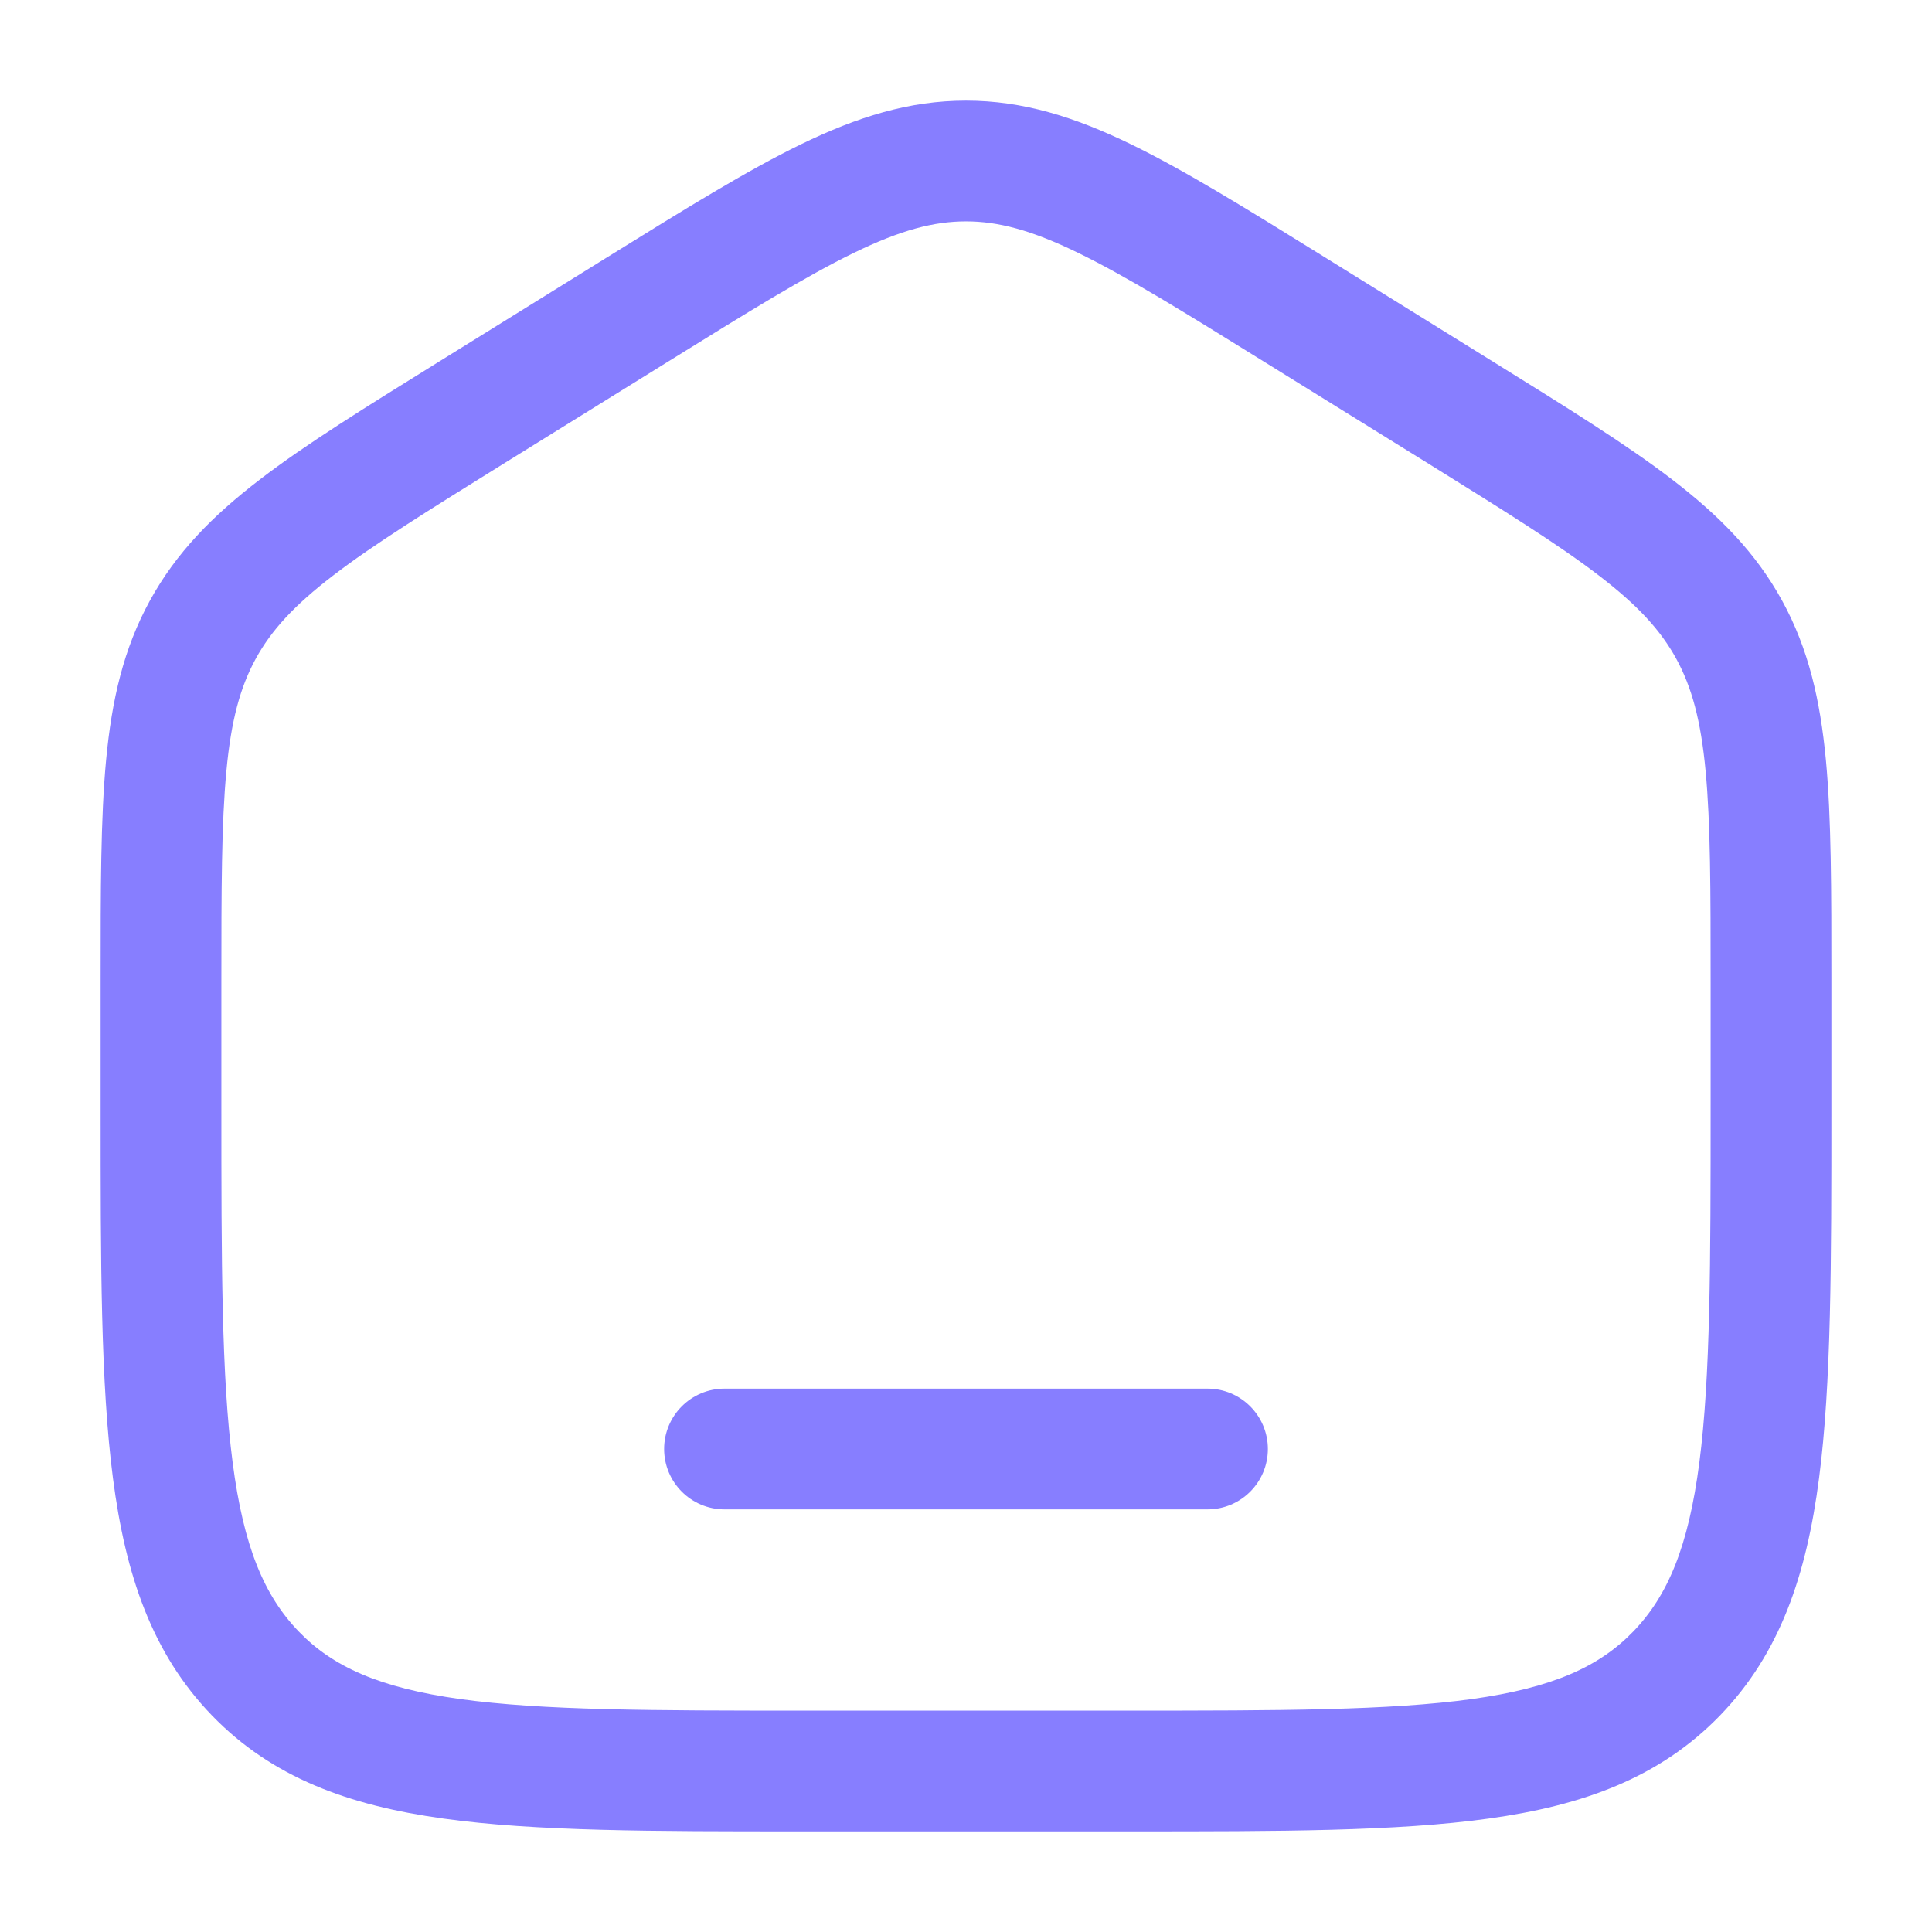
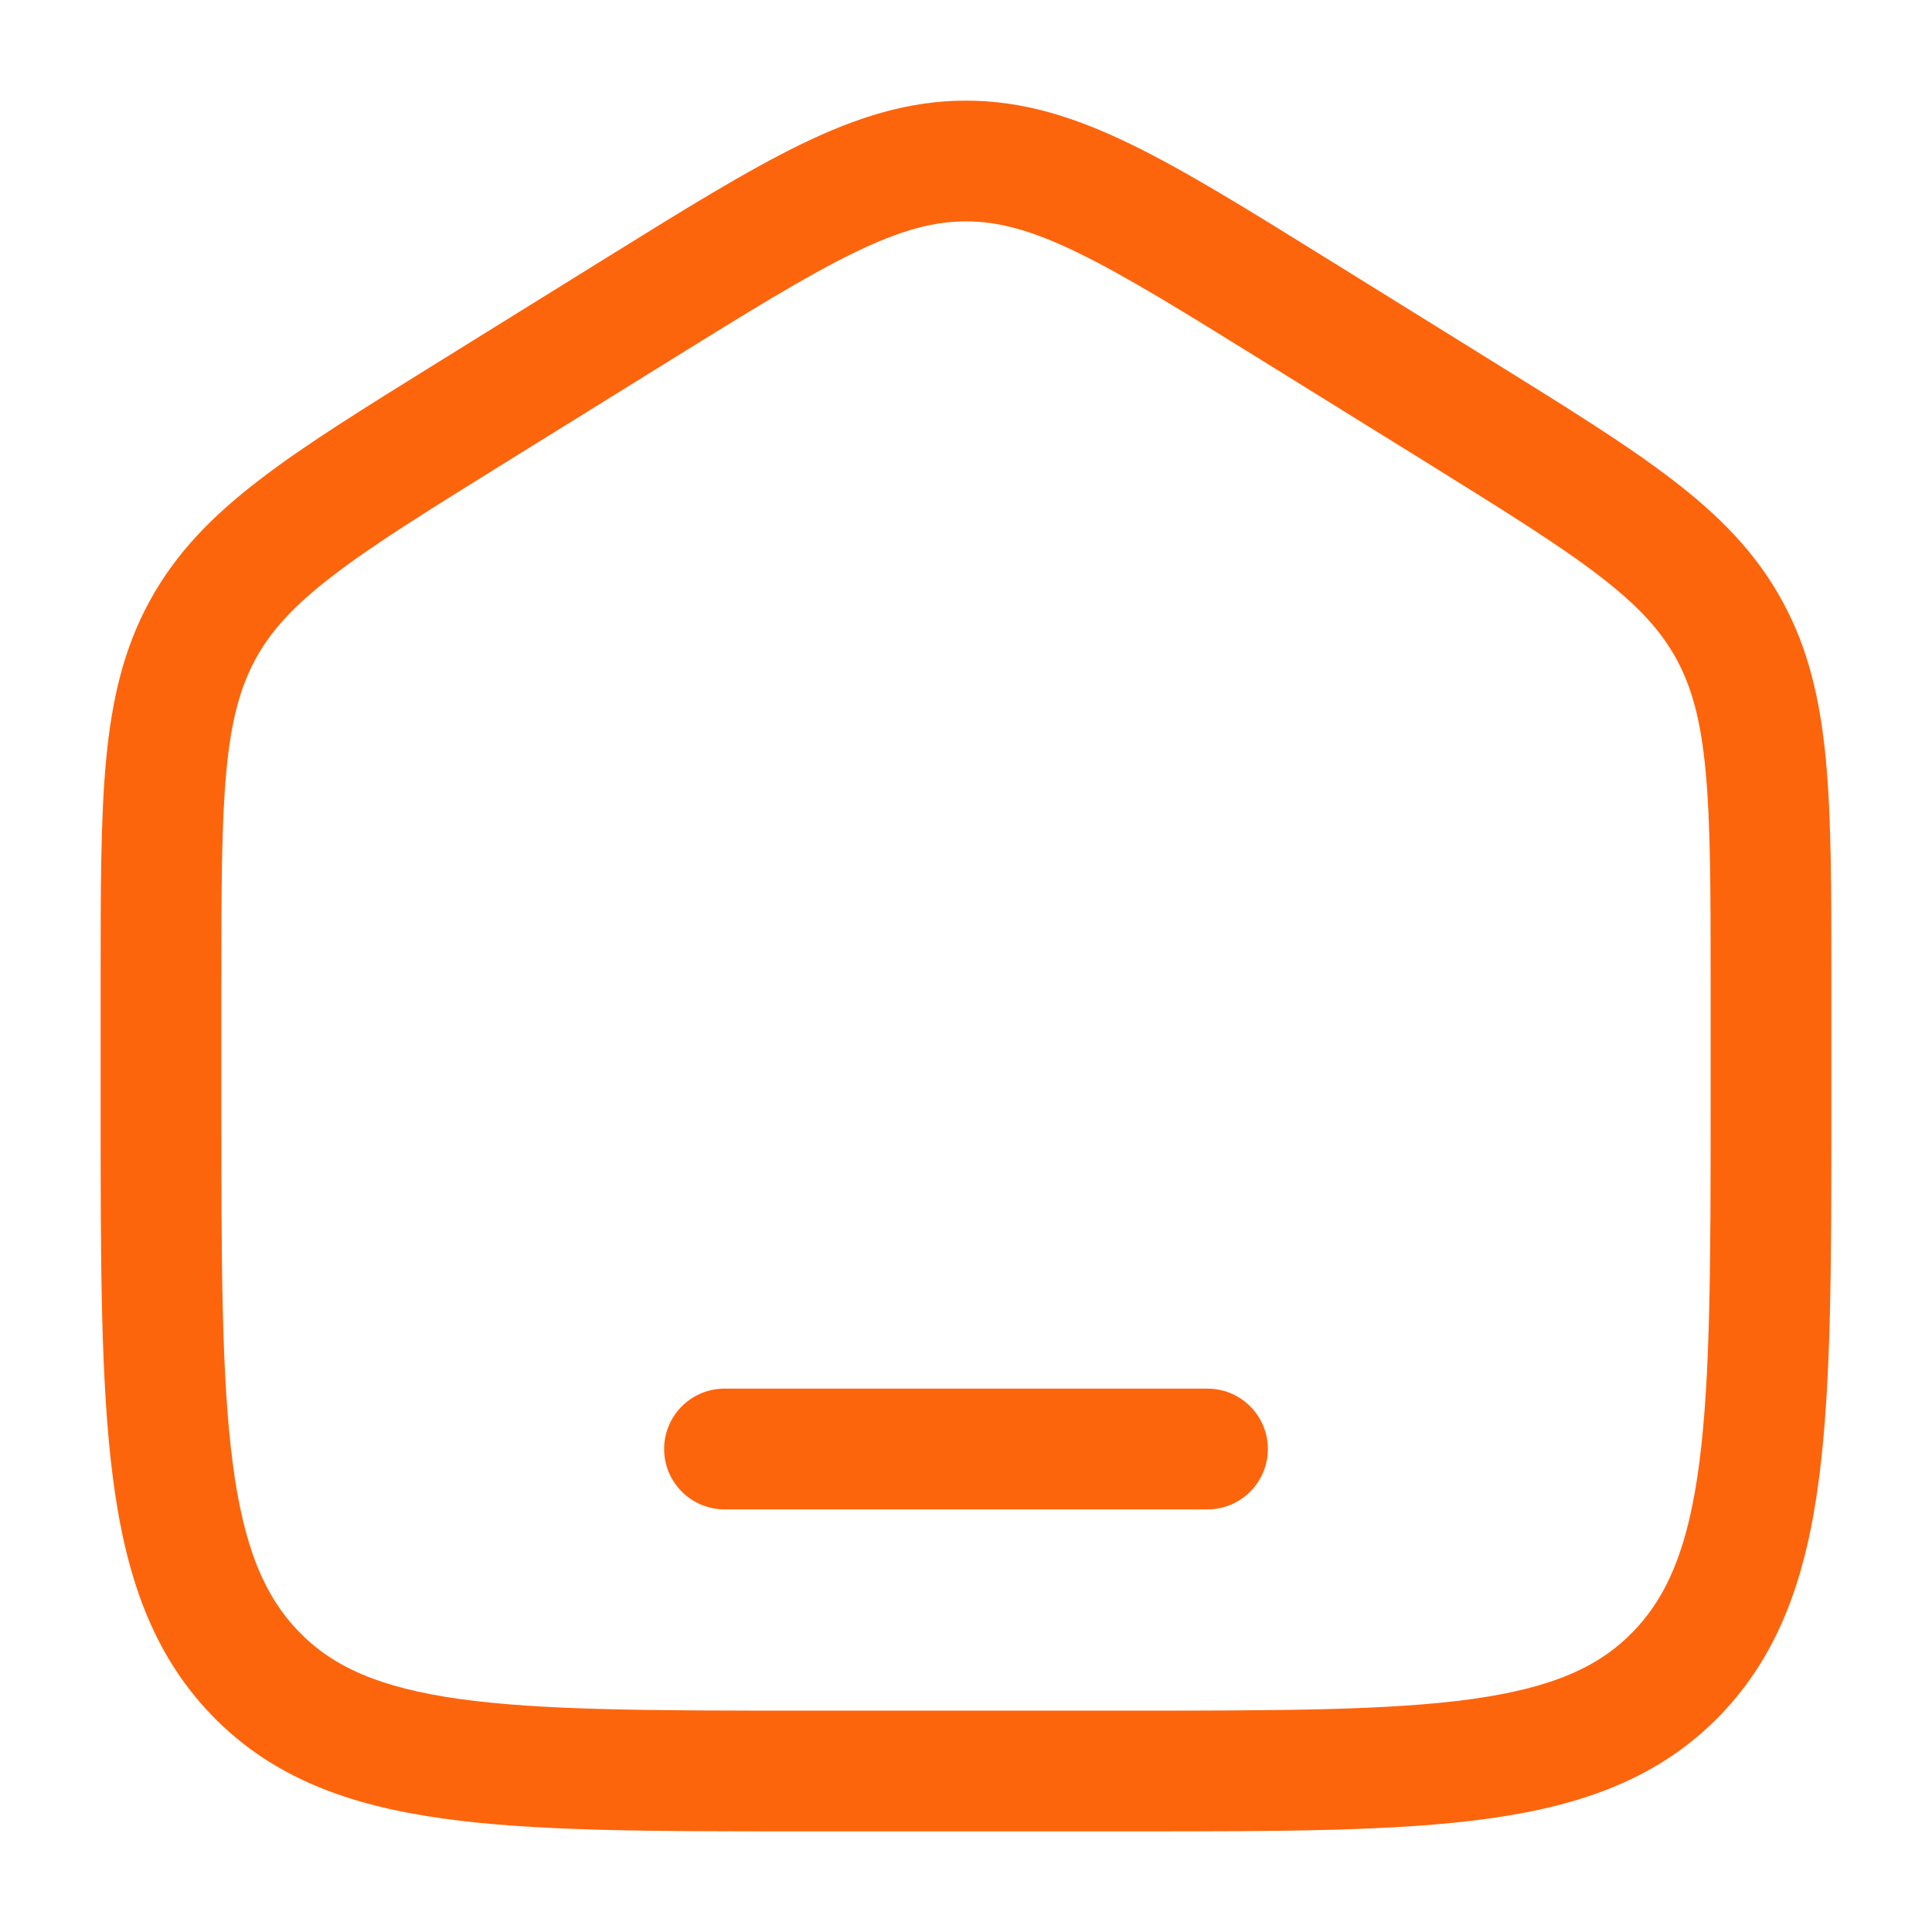
<svg xmlns="http://www.w3.org/2000/svg" width="24" height="24" viewBox="0 0 24 24" fill="none">
-   <path d="M9 17.25C8.586 17.25 8.25 17.586 8.25 18C8.25 18.414 8.586 18.75 9 18.75H15C15.414 18.75 15.75 18.414 15.75 18C15.75 17.586 15.414 17.25 15 17.25H9Z" fill="#877EFF" />
-   <path fill-rule="evenodd" clip-rule="evenodd" d="M12 1.25C11.292 1.25 10.649 1.453 9.951 1.792C9.276 2.12 8.496 2.604 7.523 3.208L5.456 4.491C4.535 5.063 3.797 5.52 3.229 5.956C2.64 6.407 2.188 6.866 1.861 7.463C1.535 8.058 1.389 8.692 1.318 9.441C1.25 10.166 1.25 11.054 1.25 12.167V13.78C1.25 15.684 1.25 17.187 1.403 18.362C1.559 19.567 1.889 20.54 2.632 21.309C3.38 22.082 4.33 22.428 5.508 22.591C6.648 22.75 8.106 22.75 9.942 22.75H14.058C15.894 22.75 17.352 22.75 18.492 22.591C19.669 22.428 20.62 22.082 21.368 21.309C22.111 20.54 22.441 19.567 22.597 18.362C22.75 17.187 22.75 15.684 22.75 13.78V12.167C22.75 11.054 22.75 10.166 22.682 9.441C22.611 8.692 22.465 8.058 22.139 7.463C21.812 6.866 21.36 6.407 20.771 5.956C20.203 5.52 19.465 5.063 18.544 4.491L16.477 3.208C15.504 2.604 14.724 2.12 14.049 1.792C13.351 1.453 12.708 1.25 12 1.25ZM8.28 4.504C9.295 3.874 10.009 3.432 10.607 3.141C11.188 2.858 11.6 2.75 12 2.75C12.4 2.75 12.812 2.858 13.393 3.141C13.991 3.432 14.705 3.874 15.72 4.504L17.721 5.745C18.681 6.342 19.356 6.761 19.859 7.147C20.349 7.522 20.63 7.831 20.823 8.183C21.016 8.536 21.129 8.949 21.188 9.581C21.249 10.229 21.25 11.046 21.25 12.204V13.725C21.25 15.696 21.248 17.101 21.11 18.168C20.974 19.216 20.717 19.824 20.289 20.267C19.865 20.706 19.287 20.966 18.286 21.106C17.26 21.248 15.908 21.25 14 21.25H10C8.092 21.25 6.74 21.248 5.714 21.106C4.713 20.966 4.135 20.706 3.711 20.267C3.283 19.824 3.026 19.216 2.89 18.168C2.751 17.101 2.75 15.696 2.75 13.725V12.204C2.75 11.046 2.751 10.229 2.812 9.581C2.871 8.949 2.984 8.536 3.177 8.183C3.37 7.831 3.651 7.522 4.141 7.147C4.644 6.761 5.319 6.342 6.28 5.745L8.28 4.504Z" fill="#877EFF" />
+   <path d="M9 17.25C8.586 17.25 8.25 17.586 8.25 18C8.25 18.414 8.586 18.75 9 18.75H15C15.414 18.75 15.75 18.414 15.75 18C15.75 17.586 15.414 17.25 15 17.25H9Z" fill="#FD650D" />
+   <path fill-rule="evenodd" clip-rule="evenodd" d="M12 1.25C11.292 1.25 10.649 1.453 9.951 1.792C9.276 2.12 8.496 2.604 7.523 3.208L5.456 4.491C4.535 5.063 3.797 5.52 3.229 5.956C2.64 6.407 2.188 6.866 1.861 7.463C1.535 8.058 1.389 8.692 1.318 9.441C1.25 10.166 1.25 11.054 1.25 12.167V13.78C1.25 15.684 1.25 17.187 1.403 18.362C1.559 19.567 1.889 20.54 2.632 21.309C3.38 22.082 4.33 22.428 5.508 22.591C6.648 22.75 8.106 22.75 9.942 22.75H14.058C15.894 22.75 17.352 22.75 18.492 22.591C19.669 22.428 20.62 22.082 21.368 21.309C22.111 20.54 22.441 19.567 22.597 18.362C22.75 17.187 22.75 15.684 22.75 13.78V12.167C22.75 11.054 22.75 10.166 22.682 9.441C22.611 8.692 22.465 8.058 22.139 7.463C21.812 6.866 21.36 6.407 20.771 5.956C20.203 5.52 19.465 5.063 18.544 4.491L16.477 3.208C15.504 2.604 14.724 2.12 14.049 1.792C13.351 1.453 12.708 1.25 12 1.25ZM8.28 4.504C9.295 3.874 10.009 3.432 10.607 3.141C11.188 2.858 11.6 2.75 12 2.75C12.4 2.75 12.812 2.858 13.393 3.141C13.991 3.432 14.705 3.874 15.72 4.504L17.721 5.745C18.681 6.342 19.356 6.761 19.859 7.147C20.349 7.522 20.63 7.831 20.823 8.183C21.016 8.536 21.129 8.949 21.188 9.581C21.249 10.229 21.25 11.046 21.25 12.204V13.725C21.25 15.696 21.248 17.101 21.11 18.168C20.974 19.216 20.717 19.824 20.289 20.267C19.865 20.706 19.287 20.966 18.286 21.106C17.26 21.248 15.908 21.25 14 21.25H10C8.092 21.25 6.74 21.248 5.714 21.106C4.713 20.966 4.135 20.706 3.711 20.267C3.283 19.824 3.026 19.216 2.89 18.168C2.751 17.101 2.75 15.696 2.75 13.725V12.204C2.75 11.046 2.751 10.229 2.812 9.581C2.871 8.949 2.984 8.536 3.177 8.183C3.37 7.831 3.651 7.522 4.141 7.147C4.644 6.761 5.319 6.342 6.28 5.745L8.28 4.504Z" fill="#FD650D" />
</svg>
